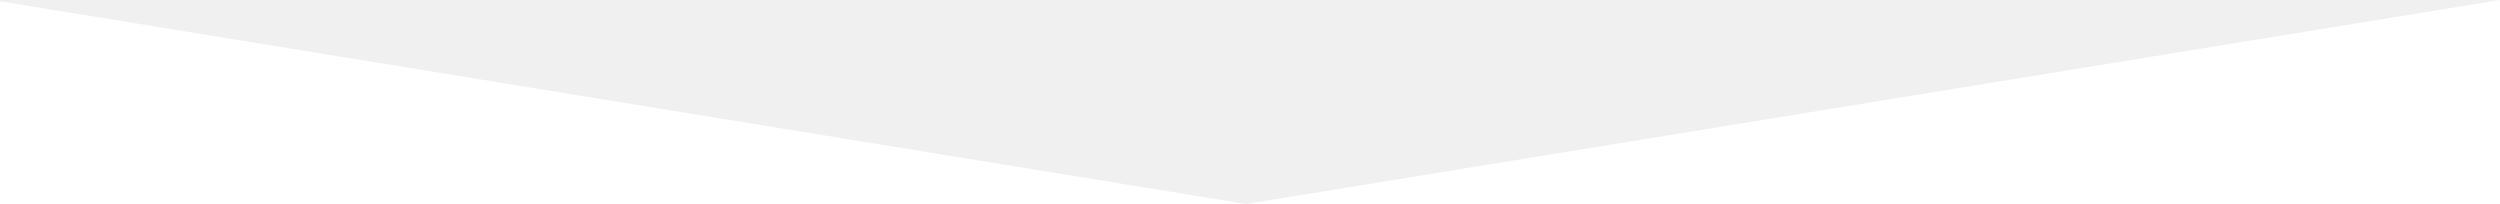
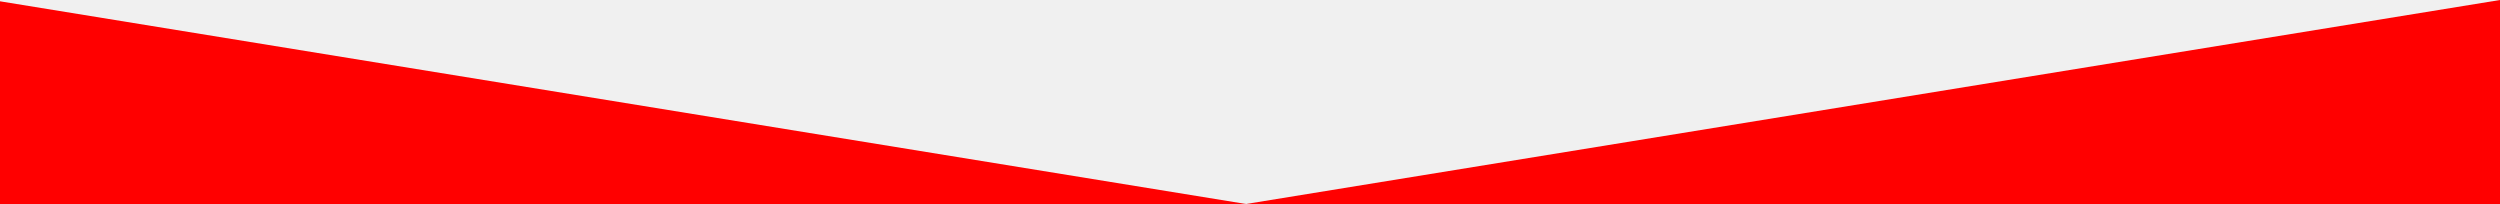
<svg xmlns="http://www.w3.org/2000/svg" version="1.1" id="Layer_1" x="0px" y="0px" width="320px" height="26.111px" viewBox="440.469 30.889 320 26.111" enable-background="new 440.469 30.889 320 26.111" xml:space="preserve">
-   <polygon fill="#FFFFFF" points="760.469,57 760.469,30.889 599.955,57" />
-   <polygon fill="#FFFFFF" points="440.469,57 599.955,57 440.469,31.056" />
+   <polygon fill="red" points="760.469,57 760.469,30.889 599.955,57" />
+   <polygon fill="red" points="440.469,57 599.955,57 440.469,31.056" />
</svg>
